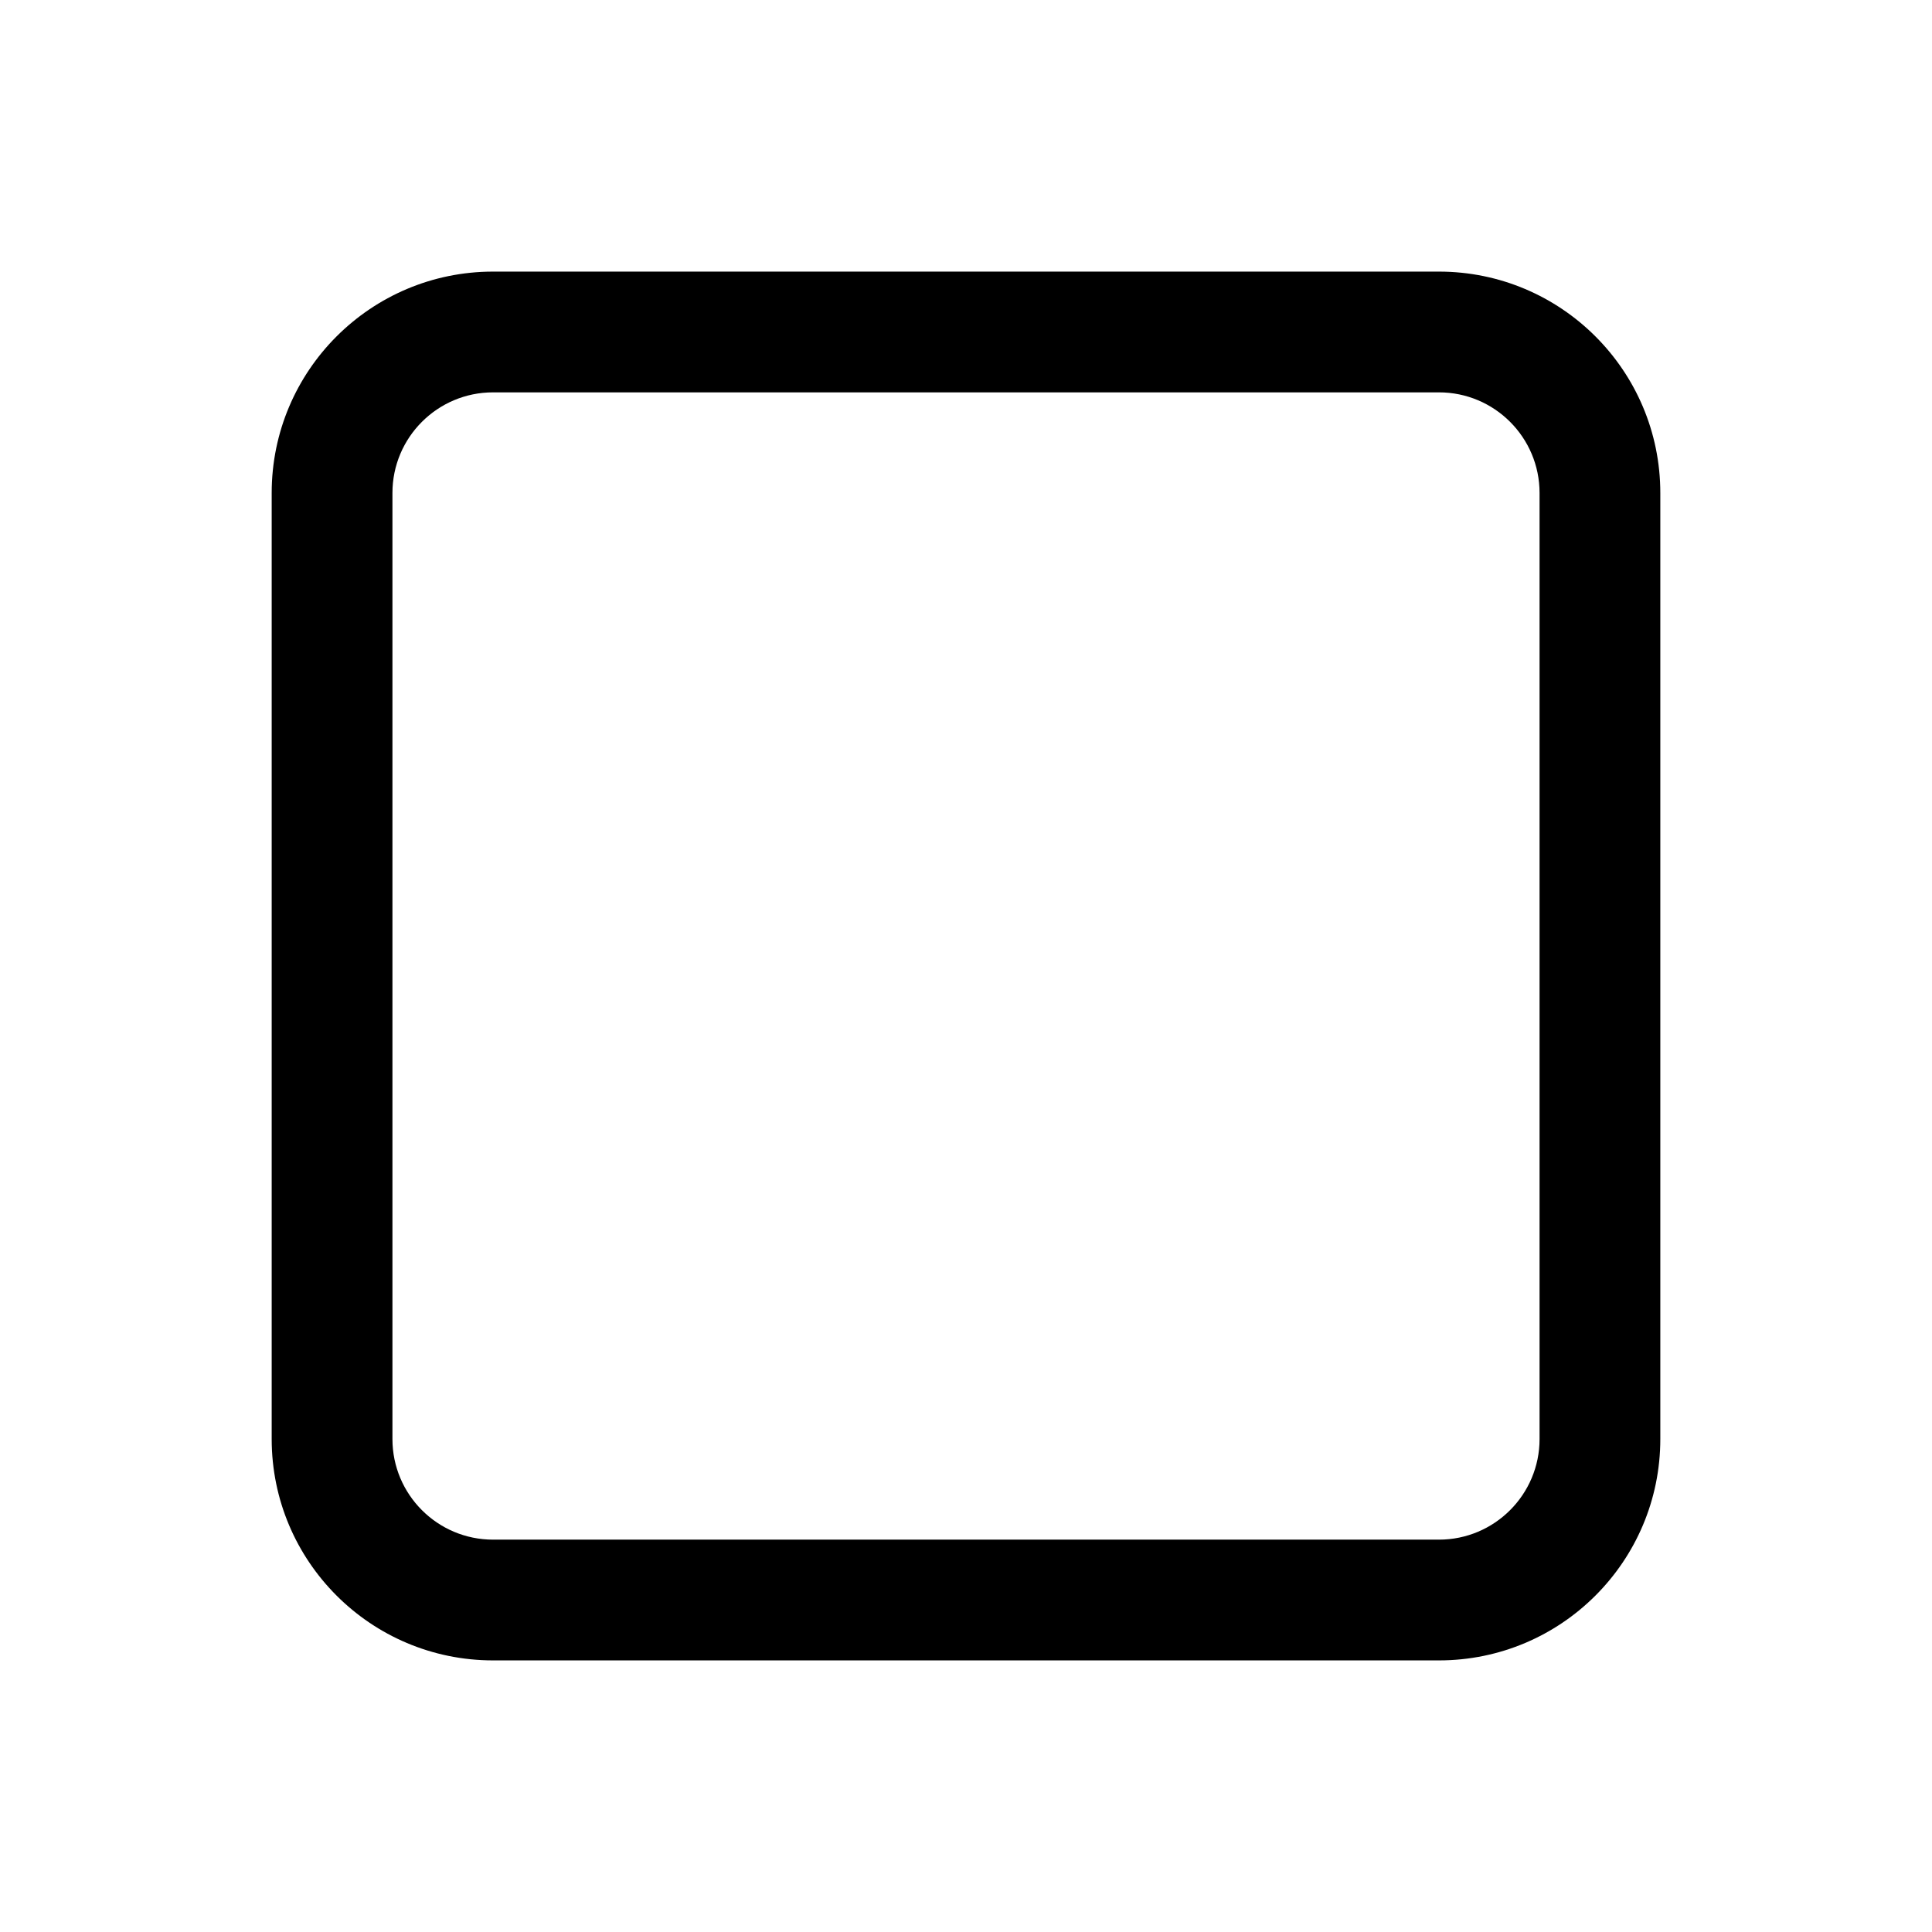
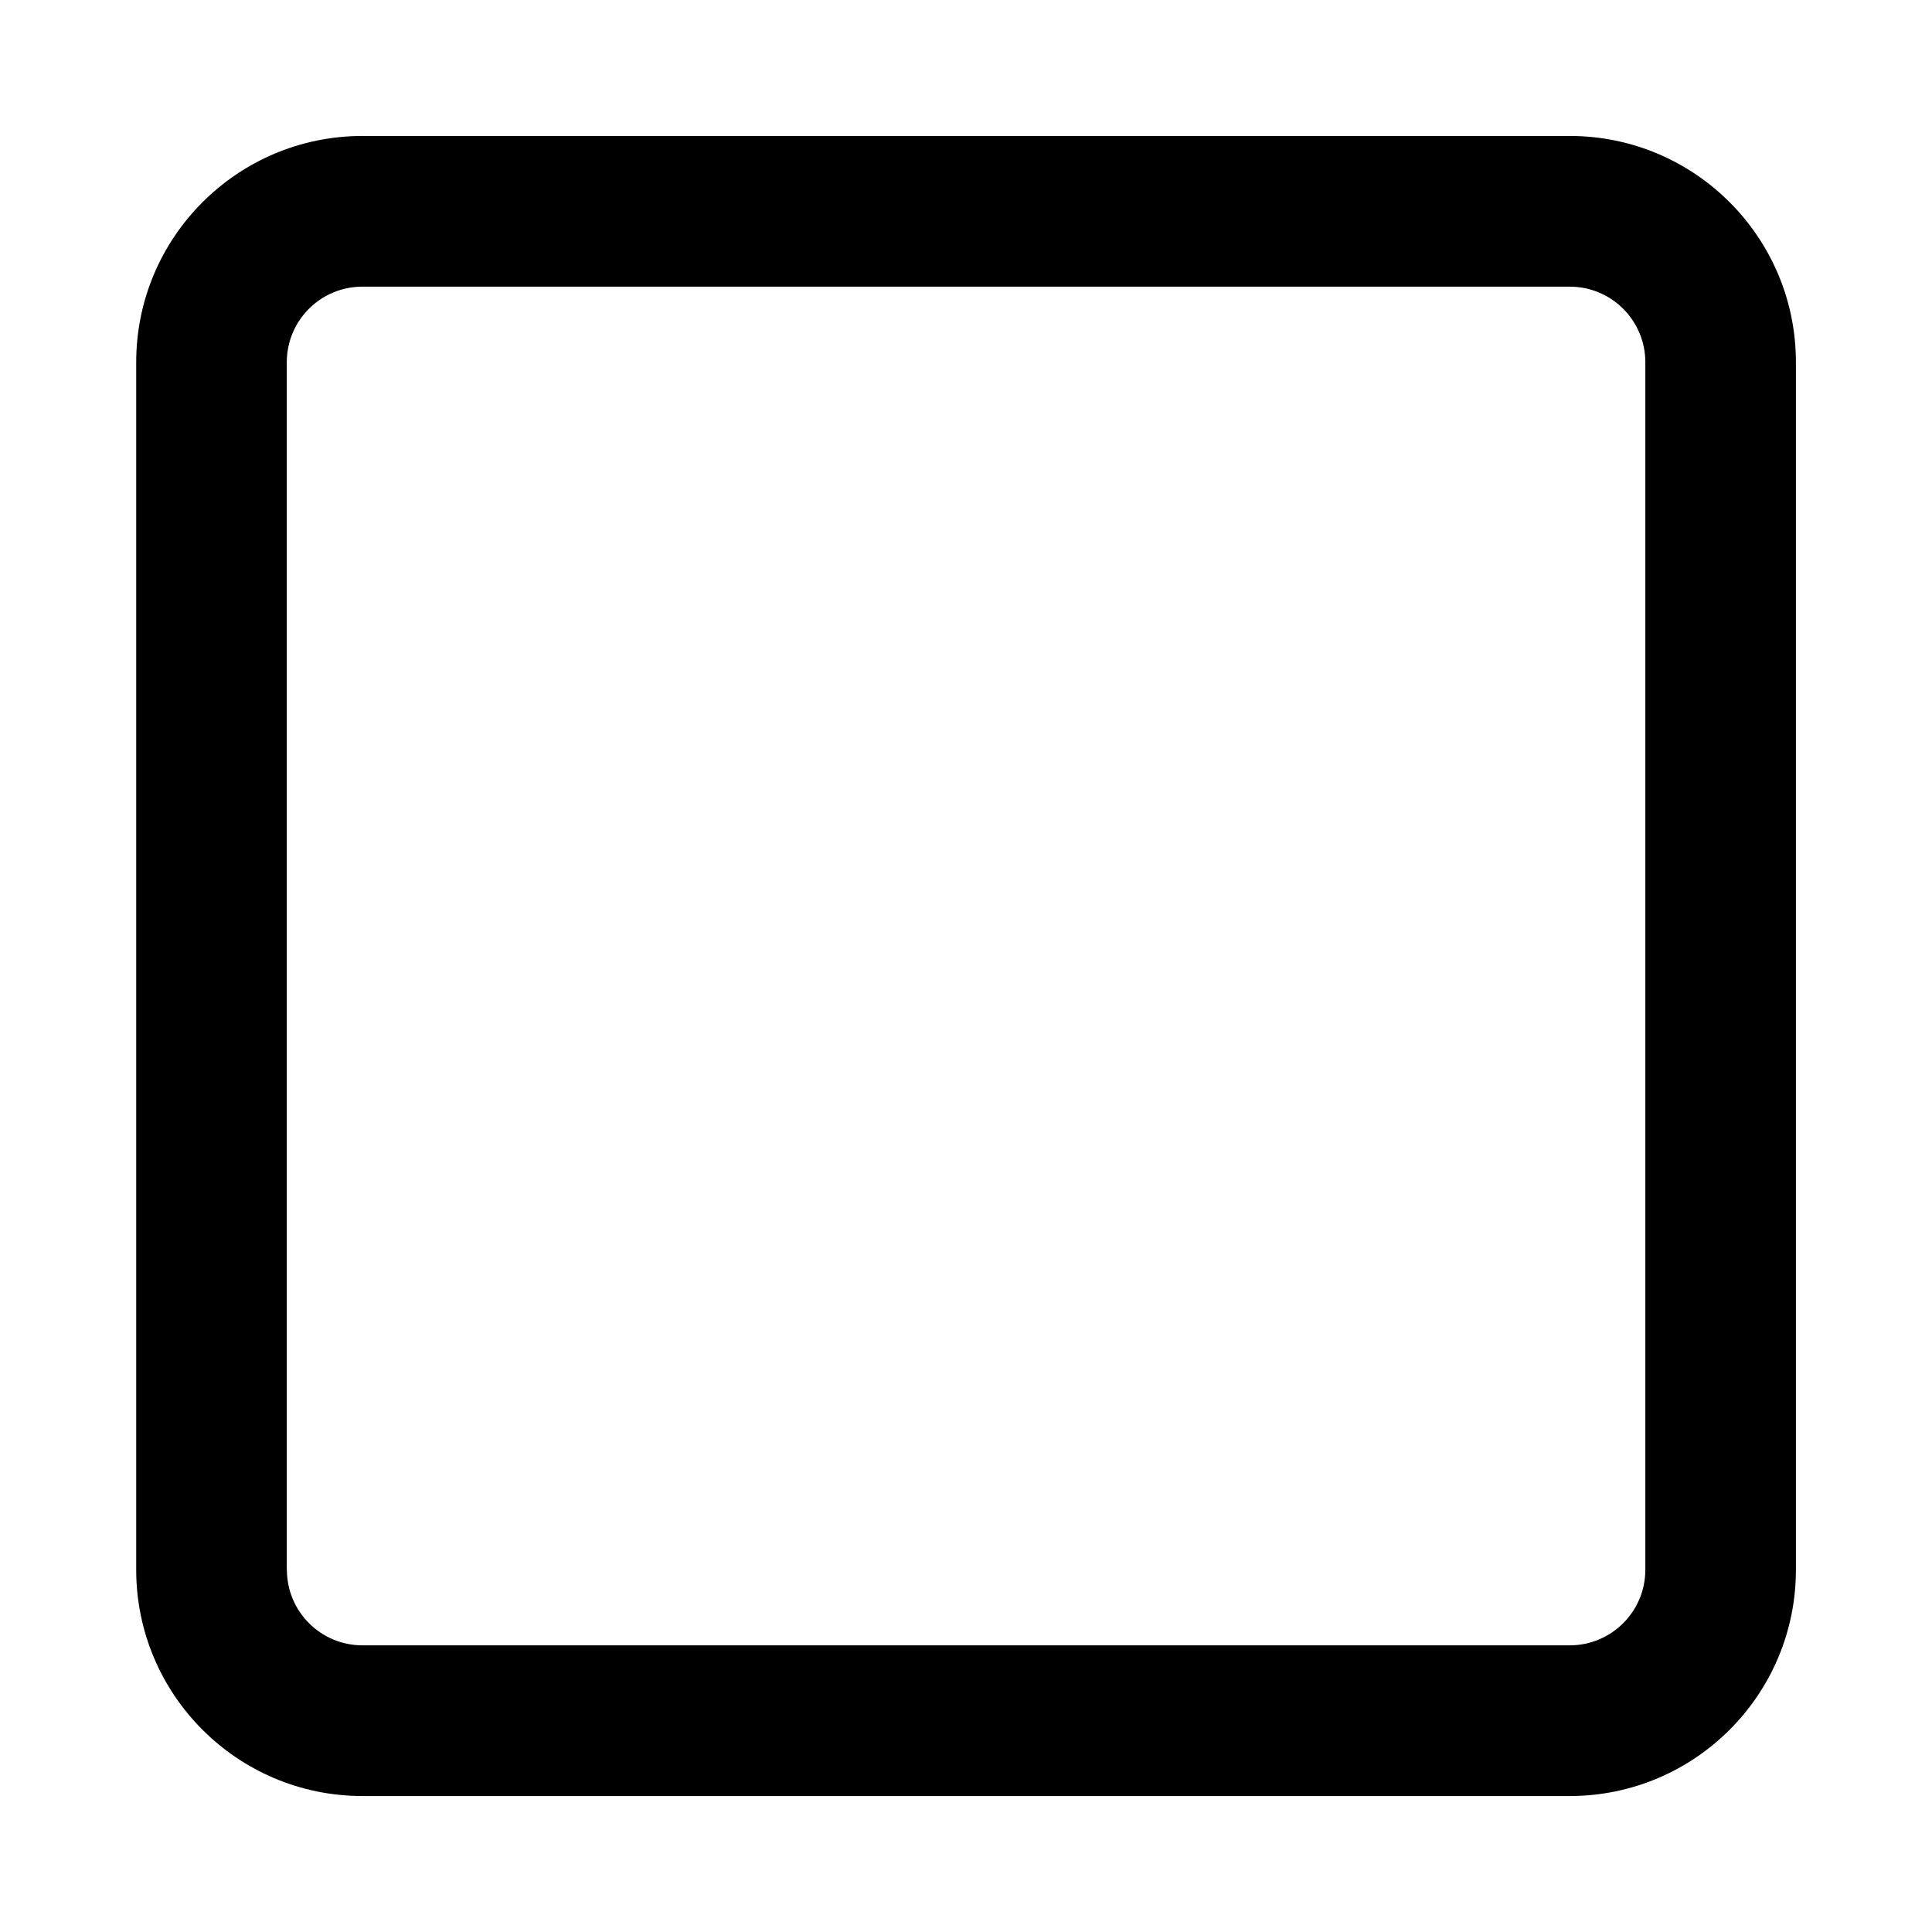
- <svg xmlns="http://www.w3.org/2000/svg" width="24" height="24" fill="currentColor" viewBox="0 0 24 24">
-   <path fill="#000" fill-rule="evenodd" d="M6.125 20.626a2.75 2.75 0 0 1-2.75-2.75V6.124a2.75 2.75 0 0 1 2.75-2.75h11.75a2.75 2.75 0 0 1 2.75 2.75v11.752a2.75 2.75 0 0 1-2.75 2.75H6.125Zm-1.25-2.75c0 .69.56 1.25 1.25 1.25h11.75c.69 0 1.25-.56 1.25-1.25V6.124c0-.69-.56-1.25-1.25-1.25H6.125c-.69 0-1.25.56-1.25 1.25v11.752Z" clip-rule="evenodd" />
+ <svg xmlns="http://www.w3.org/2000/svg" width="16" height="16" fill="currentColor" viewBox="0 0 16 16">
+   <path fill="#000" fill-rule="evenodd" d="M3 14.874A1.874 1.874 0 0 1 1.128 13V3c0-1.035.839-1.874 1.874-1.874H13c1.034 0 1.873.839 1.873 1.874v10A1.874 1.874 0 0 1 13 14.874H3ZM2.376 13c0 .346.28.626.626.626H13c.345 0 .626-.28.626-.626V3A.626.626 0 0 0 13 2.374H3A.626.626 0 0 0 2.375 3v10Z" clip-rule="evenodd" />
</svg>
